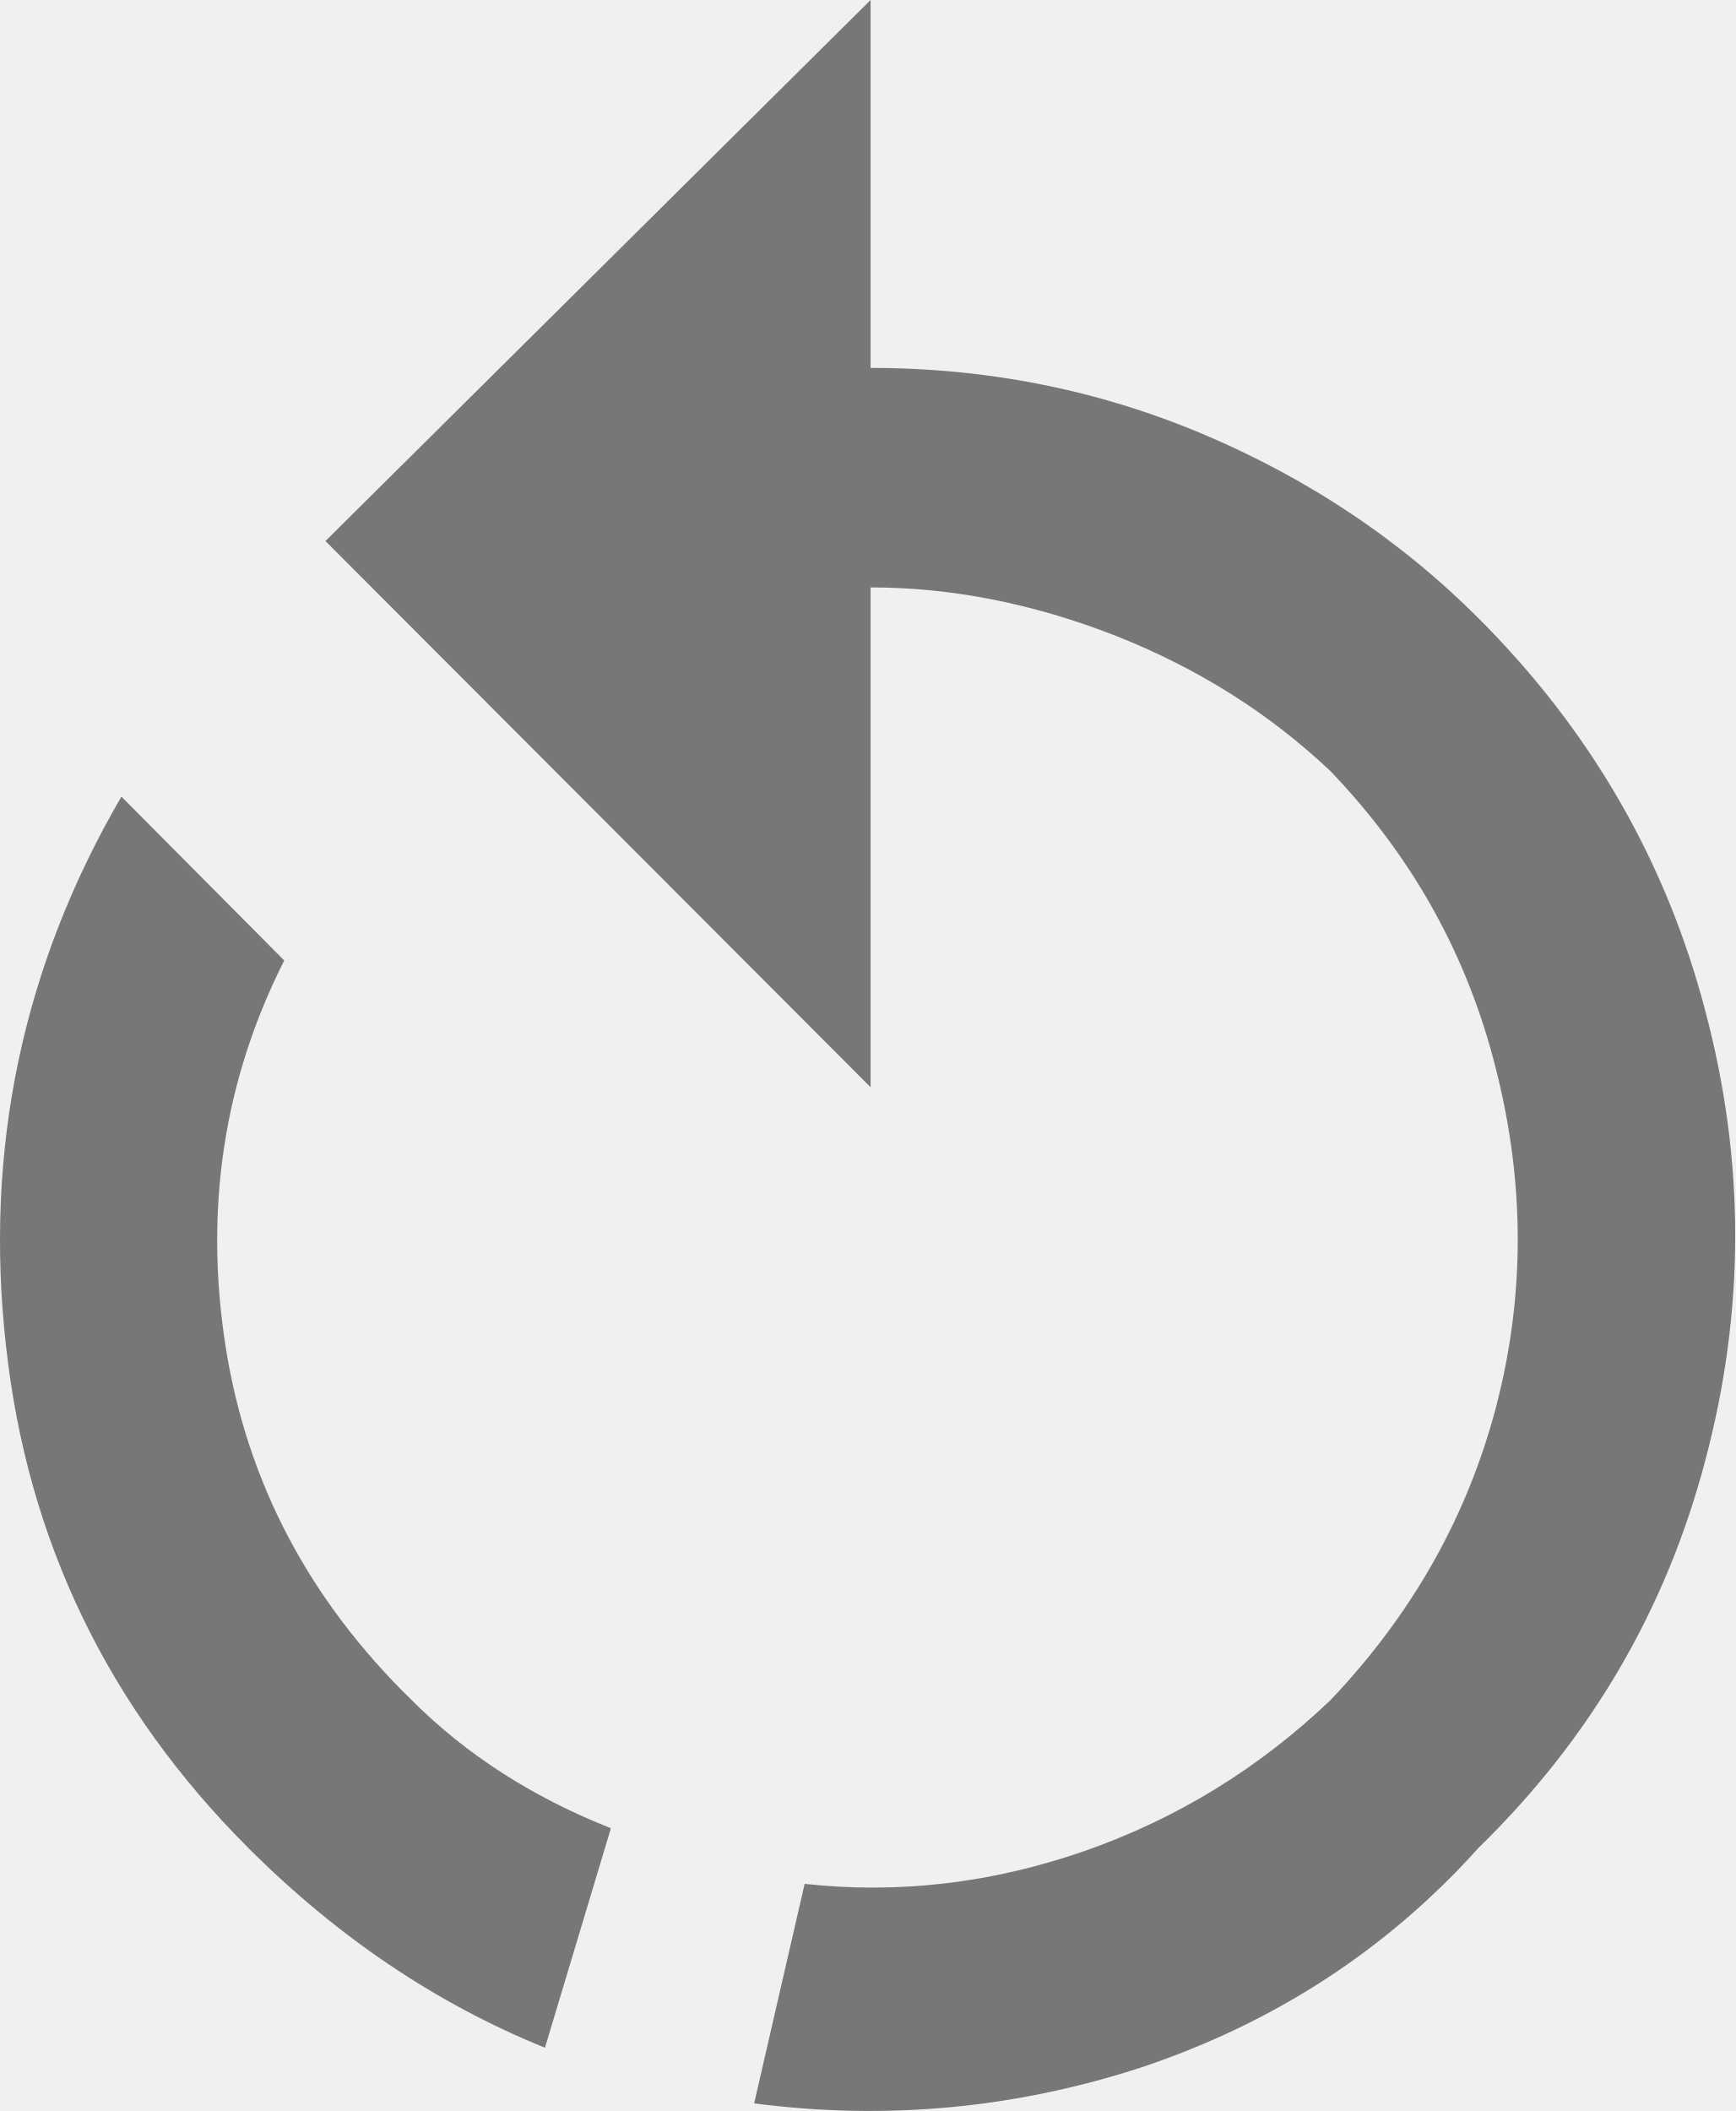
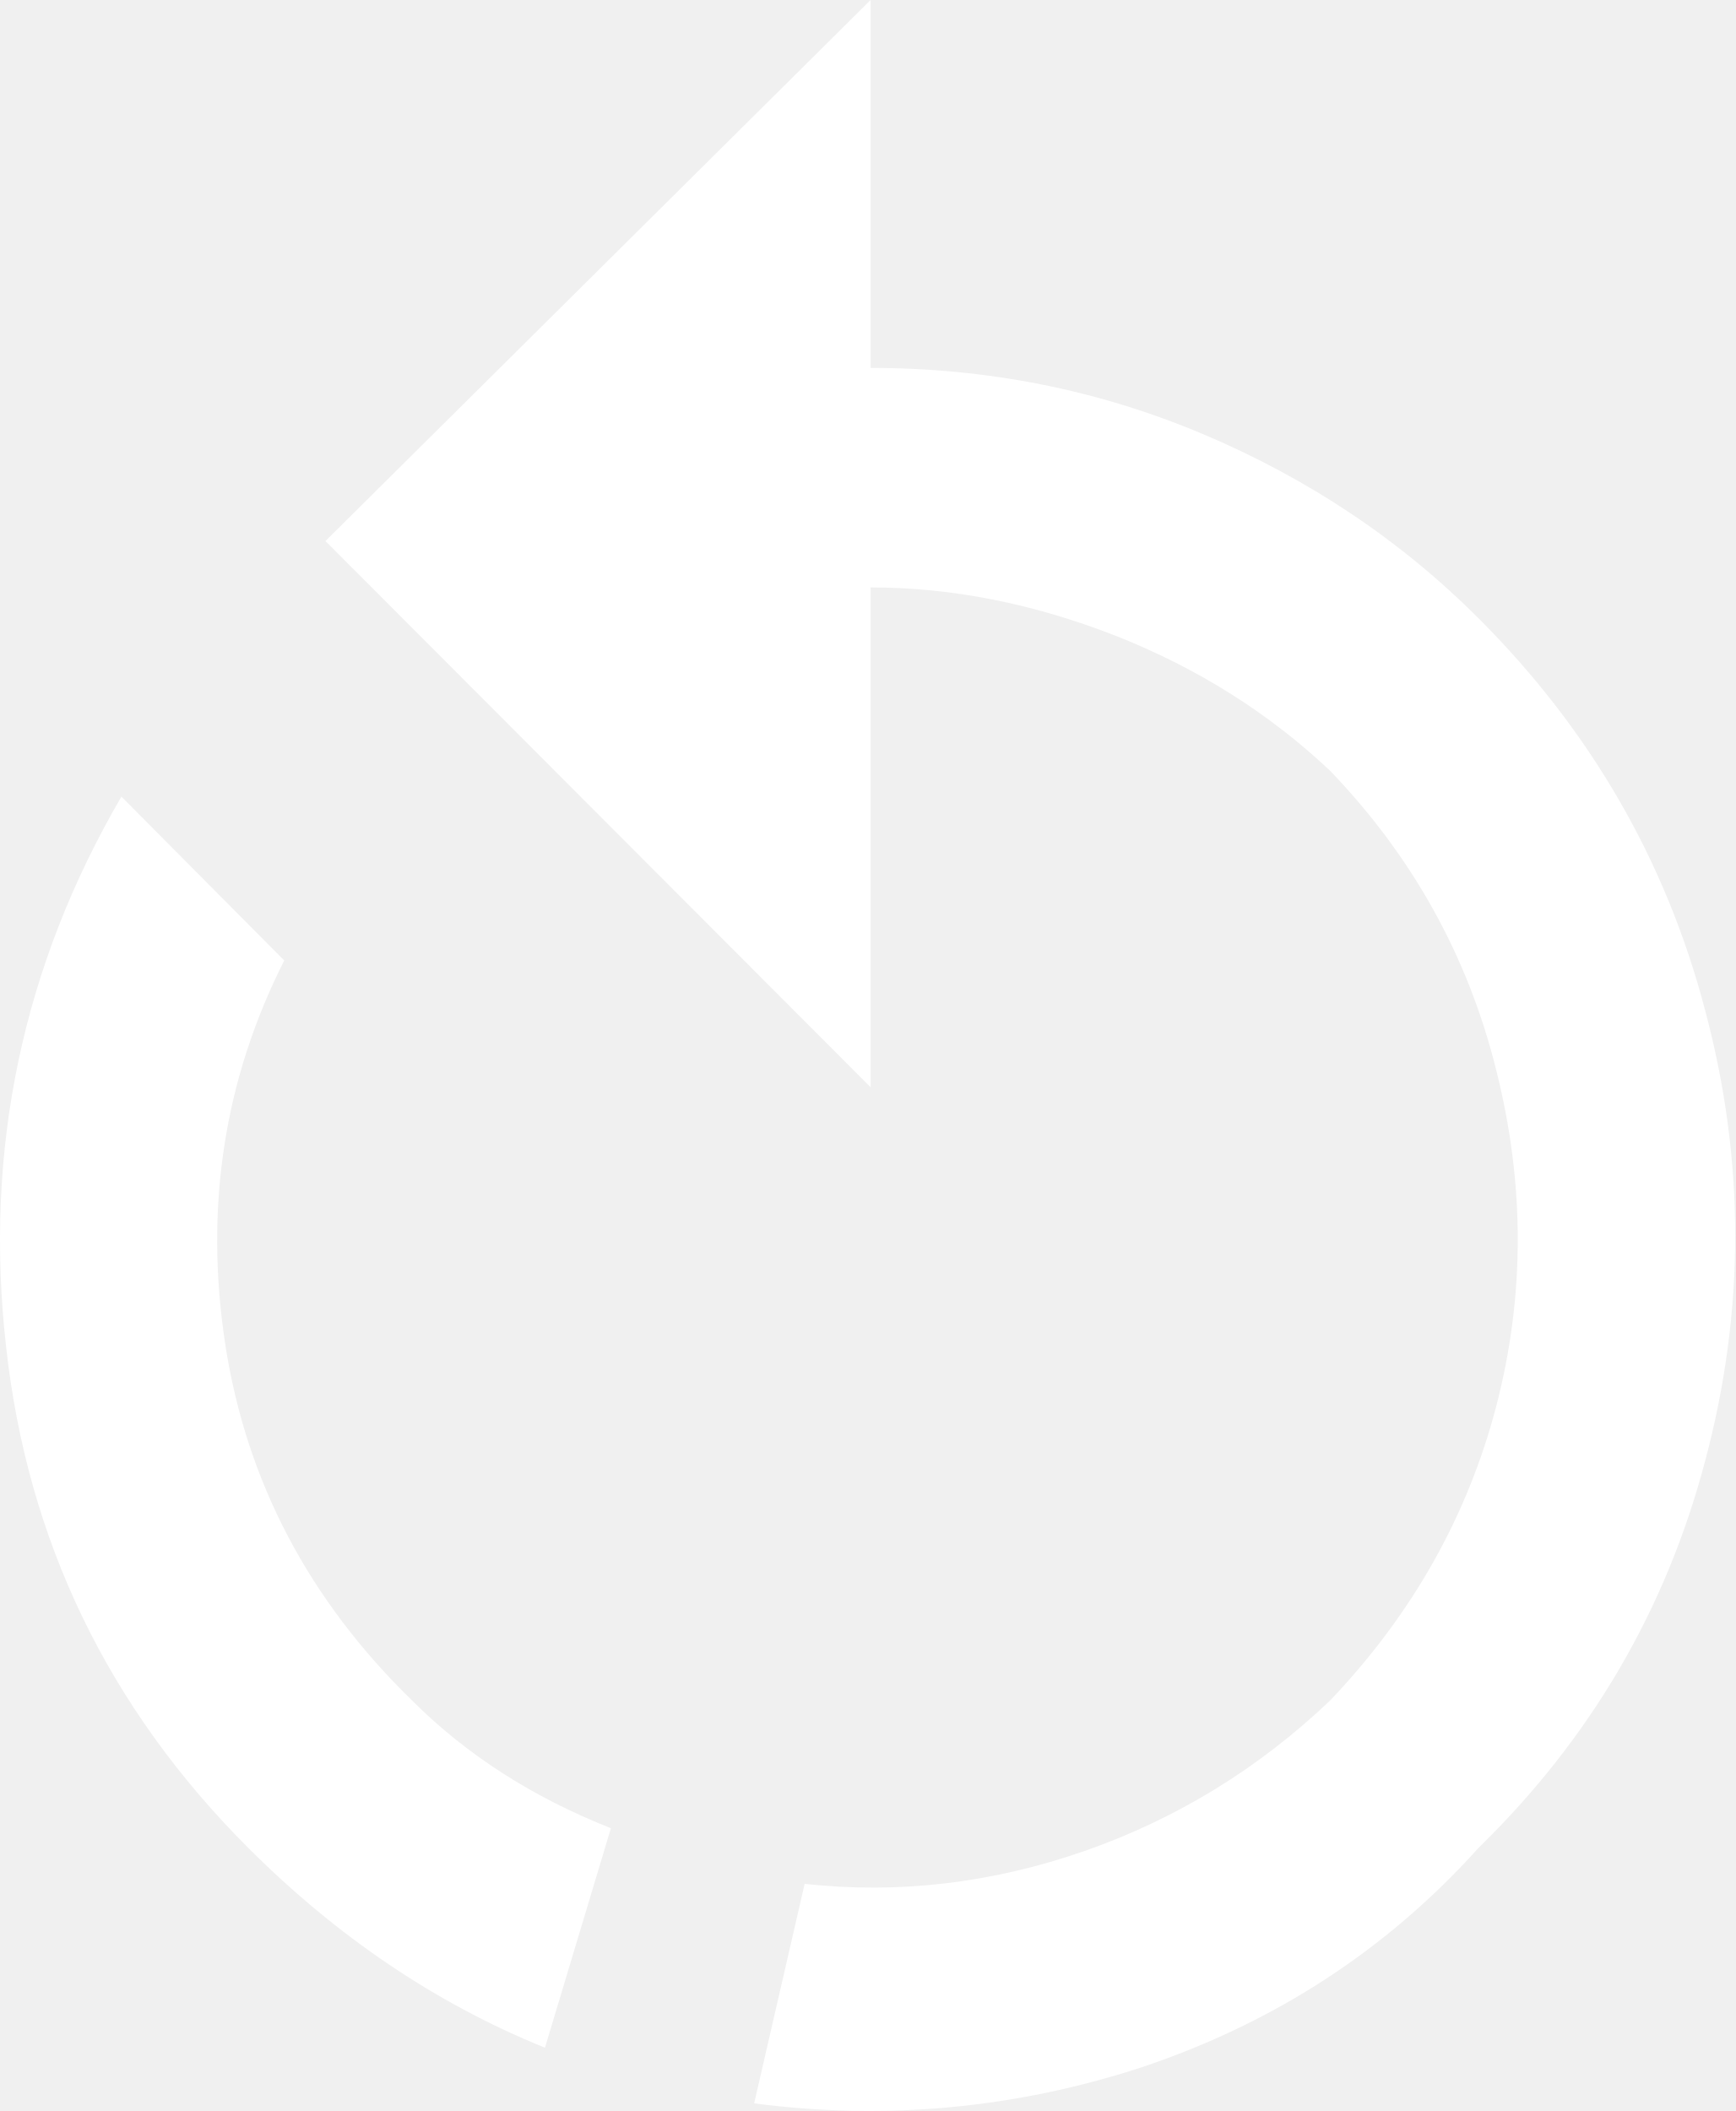
<svg xmlns="http://www.w3.org/2000/svg" version="1.1" viewBox="0 0 1683.8 2048.4">
-   <path d="m844.82 357q170 0 322 64 154 65 268 179 163 163 220 381 29 109 29 218t-29 218q-57 217-220 376-133 148-327 213-184 60-376 35l49-213q137 15 272-32 134-47 238-146 119-125 161-285 42-161 0-327-41-165-161-290-89-84-208-131-120-47-238-47v485l-529-530 529-525zm-604 1436q-204-204-235-487-32-286 112-533l158 159q-88 174-57 374 31 198 181 344 79 79 193 124l-64 213q-158-64-288-194z" fill="#777" />
+   <path d="m844.82 357q170 0 322 64 154 65 268 179 163 163 220 381 29 109 29 218t-29 218q-57 217-220 376-133 148-327 213-184 60-376 35l49-213q137 15 272-32 134-47 238-146 119-125 161-285 42-161 0-327-41-165-161-290-89-84-208-131-120-47-238-47v485l-529-530 529-525zm-604 1436q-204-204-235-487-32-286 112-533l158 159q-88 174-57 374 31 198 181 344 79 79 193 124l-64 213q-158-64-288-194z" fill="#FFF" />
</svg>
